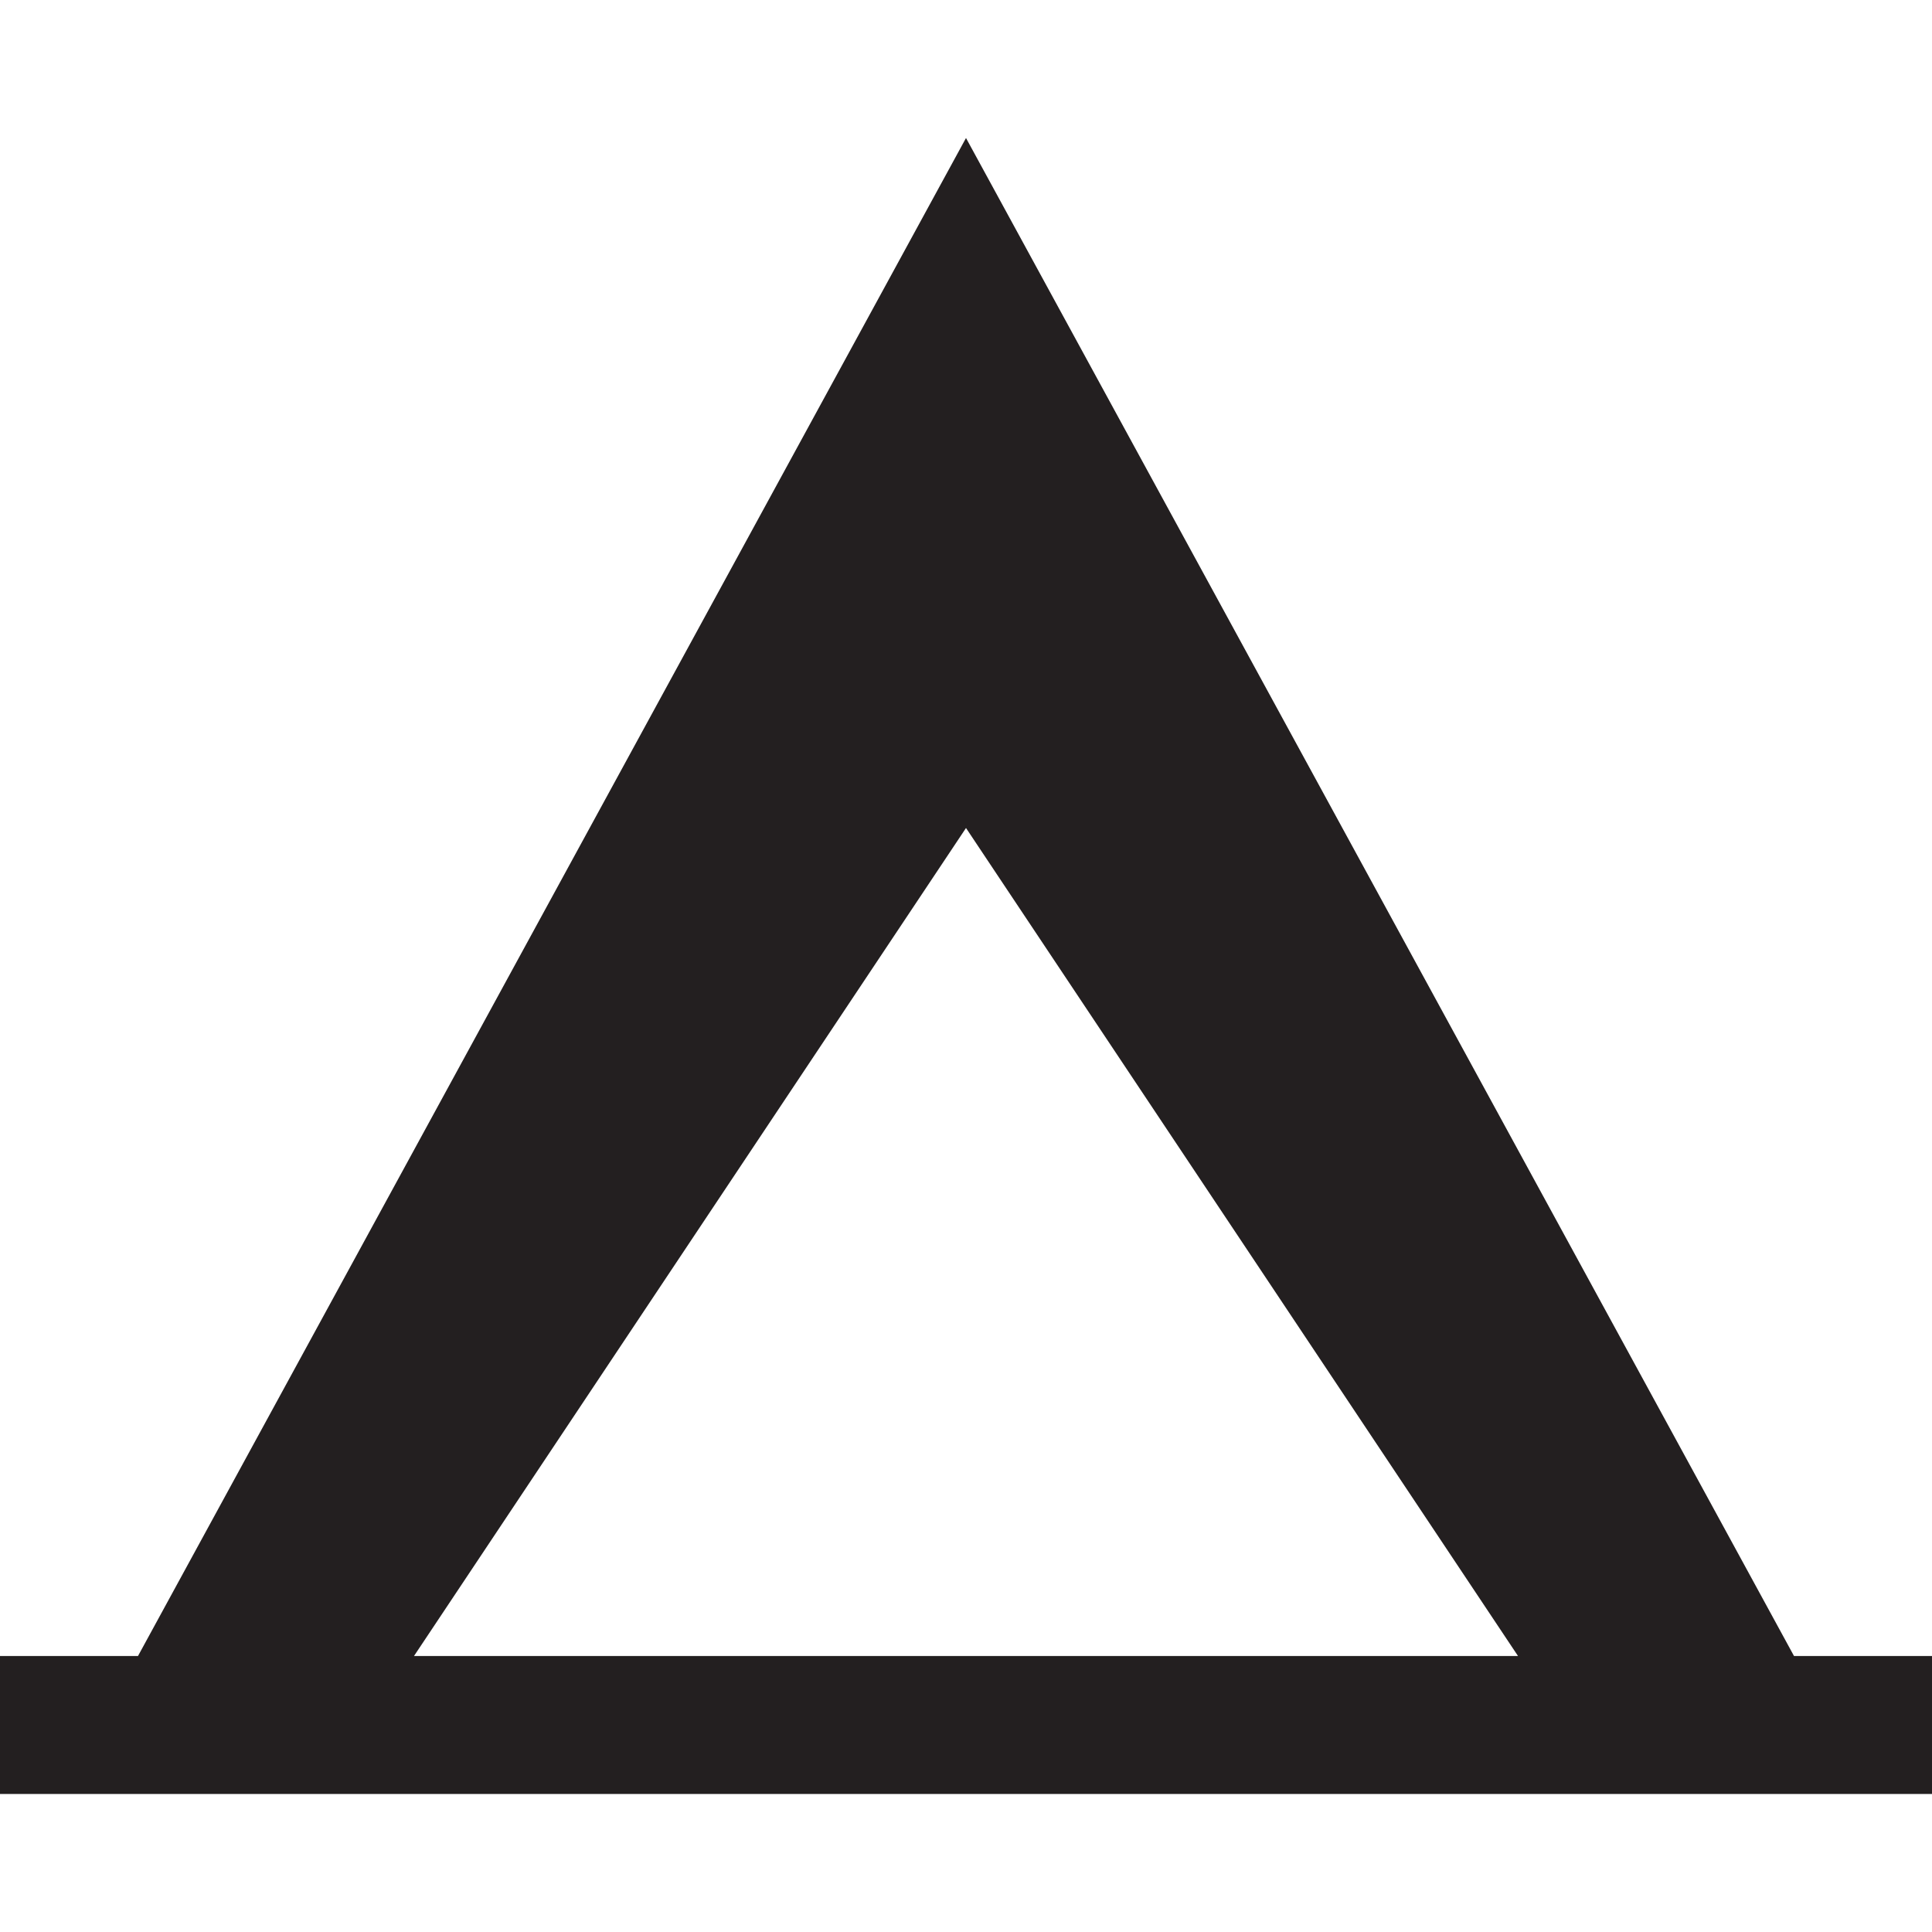
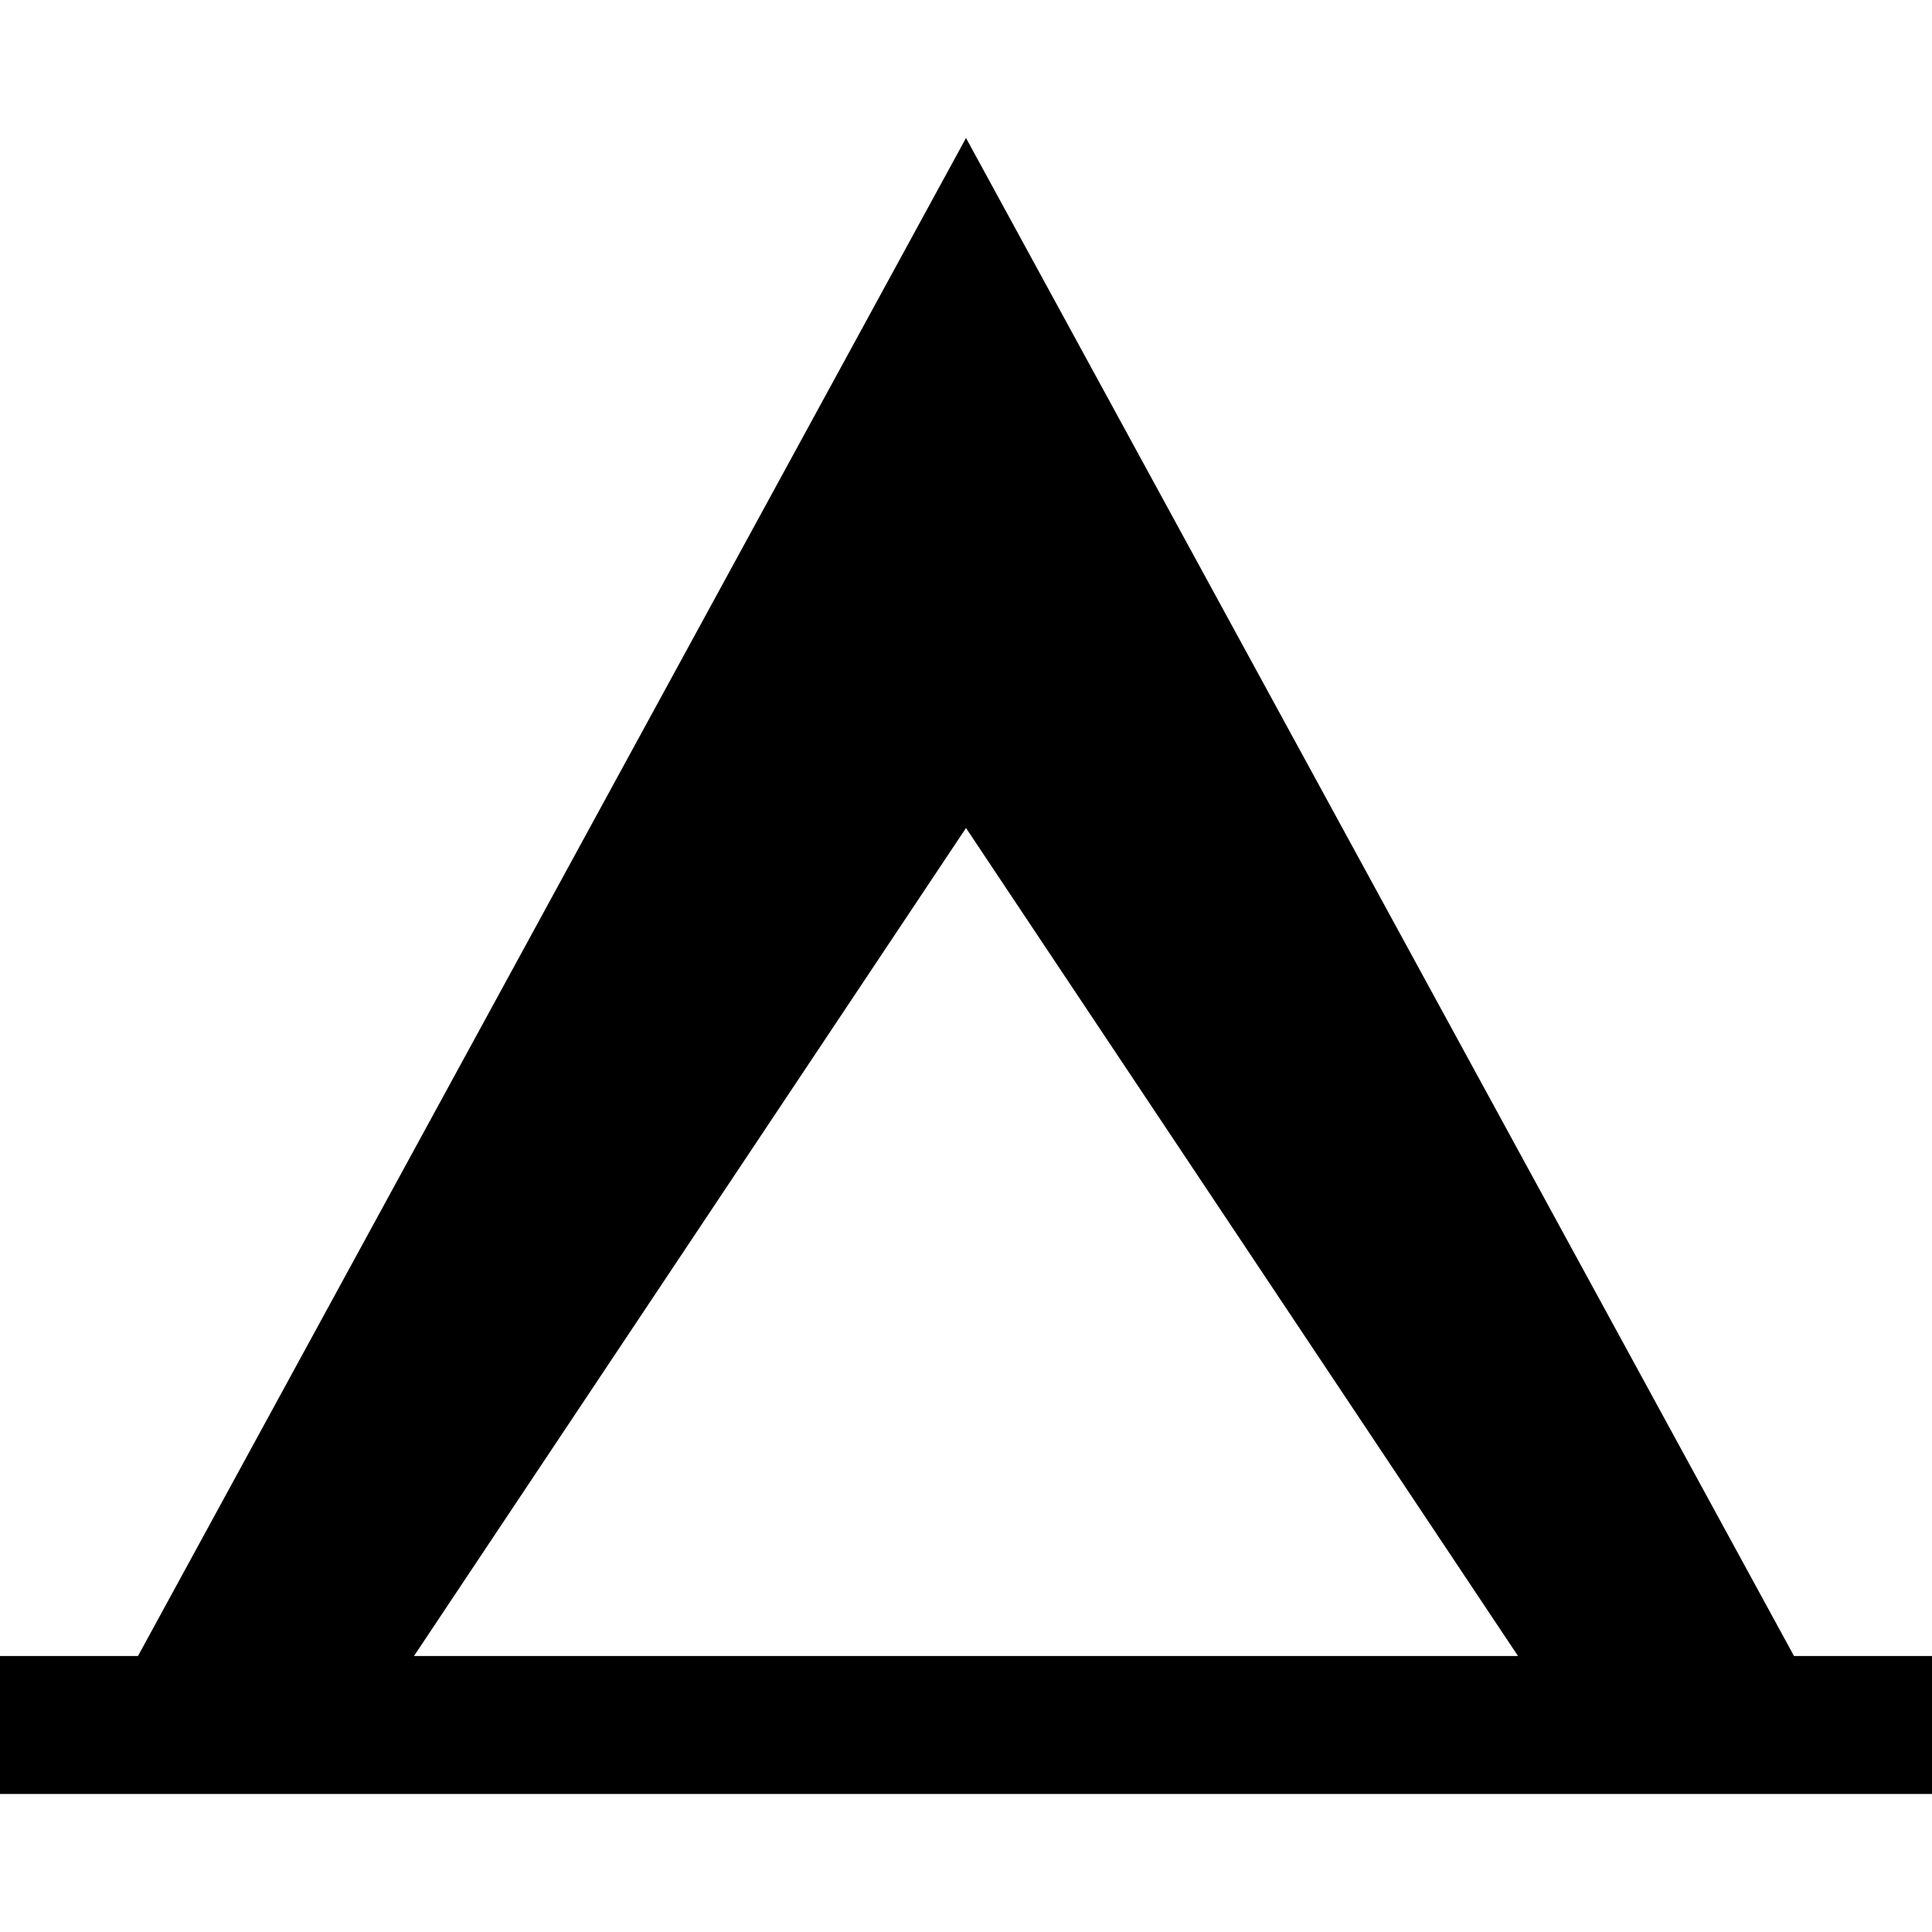
<svg xmlns="http://www.w3.org/2000/svg" version="1.1" id="Layer_1" x="0px" y="0px" width="14px" height="14px" viewBox="0 0 14 14" style="enable-background:new 0 0 14 14;" xml:space="preserve">
  <g>
-     <path fill="#231F20" d="M13,12L7,1L1,12H0v1h14v-1H13z M3,12l4-6l4,6H3z" />
+     <path d="M13,12L7,1L1,12H0v1h14v-1H13z M3,12l4-6l4,6H3z" />
  </g>
</svg>
